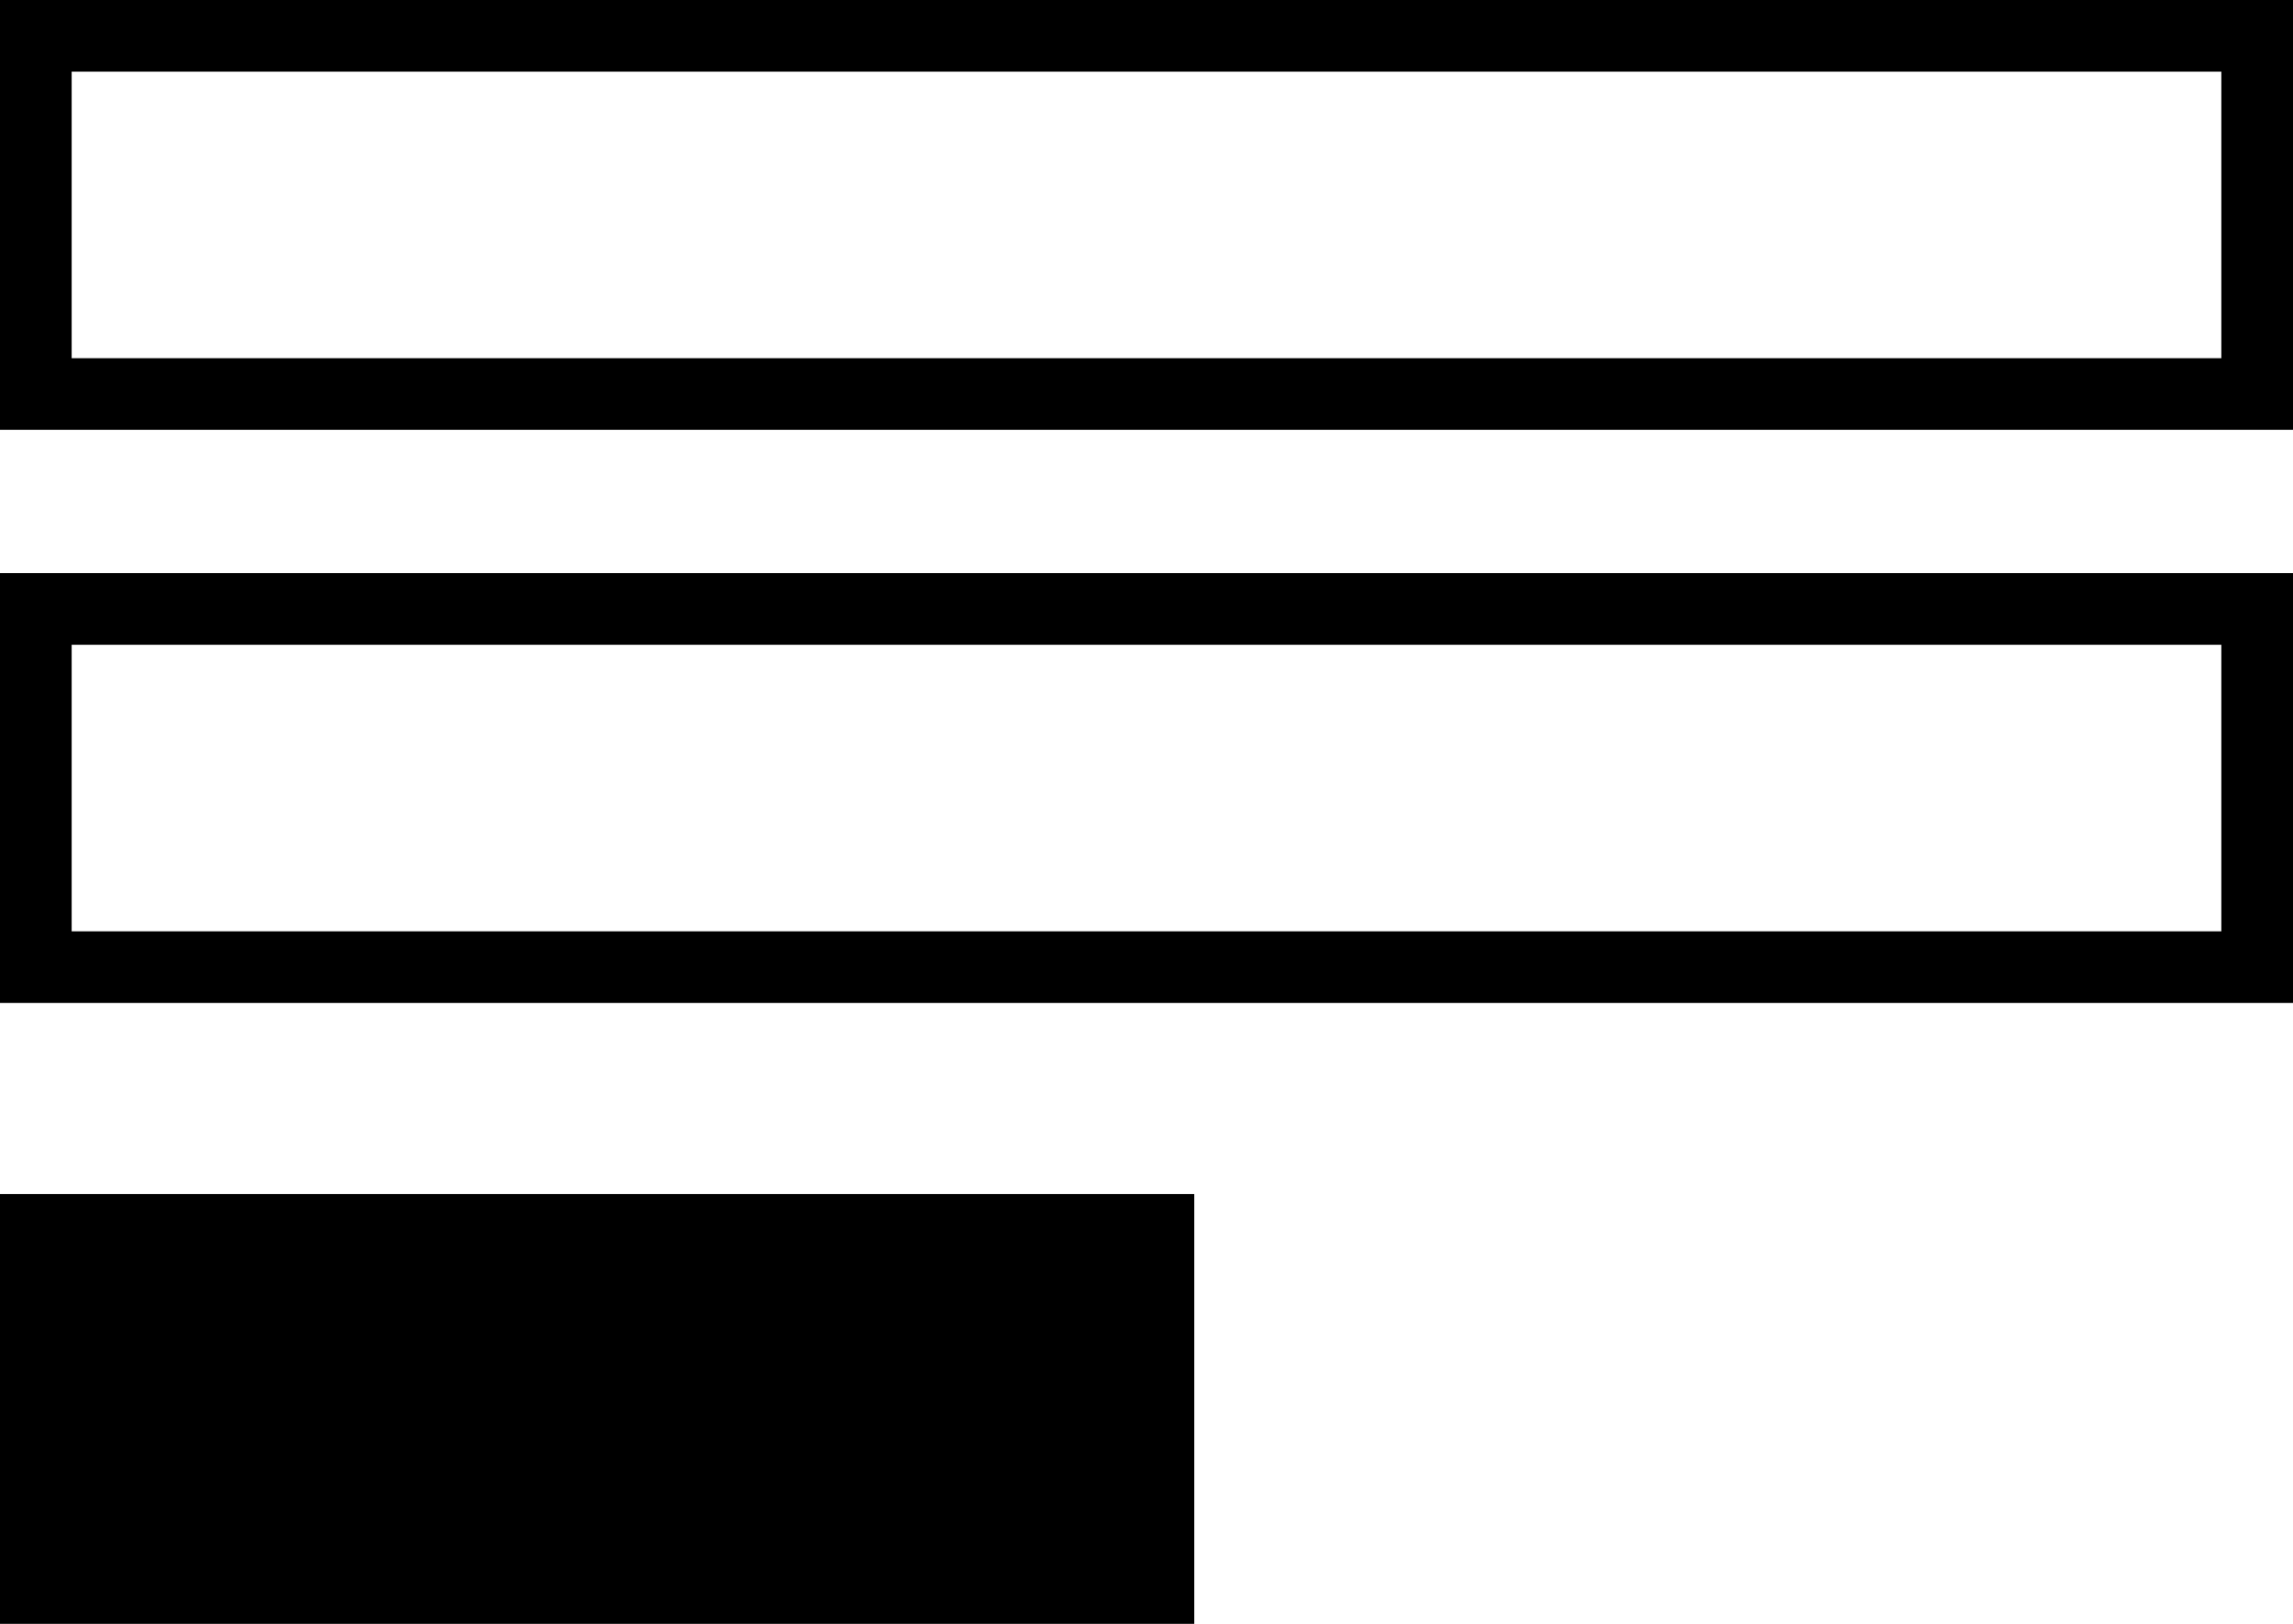
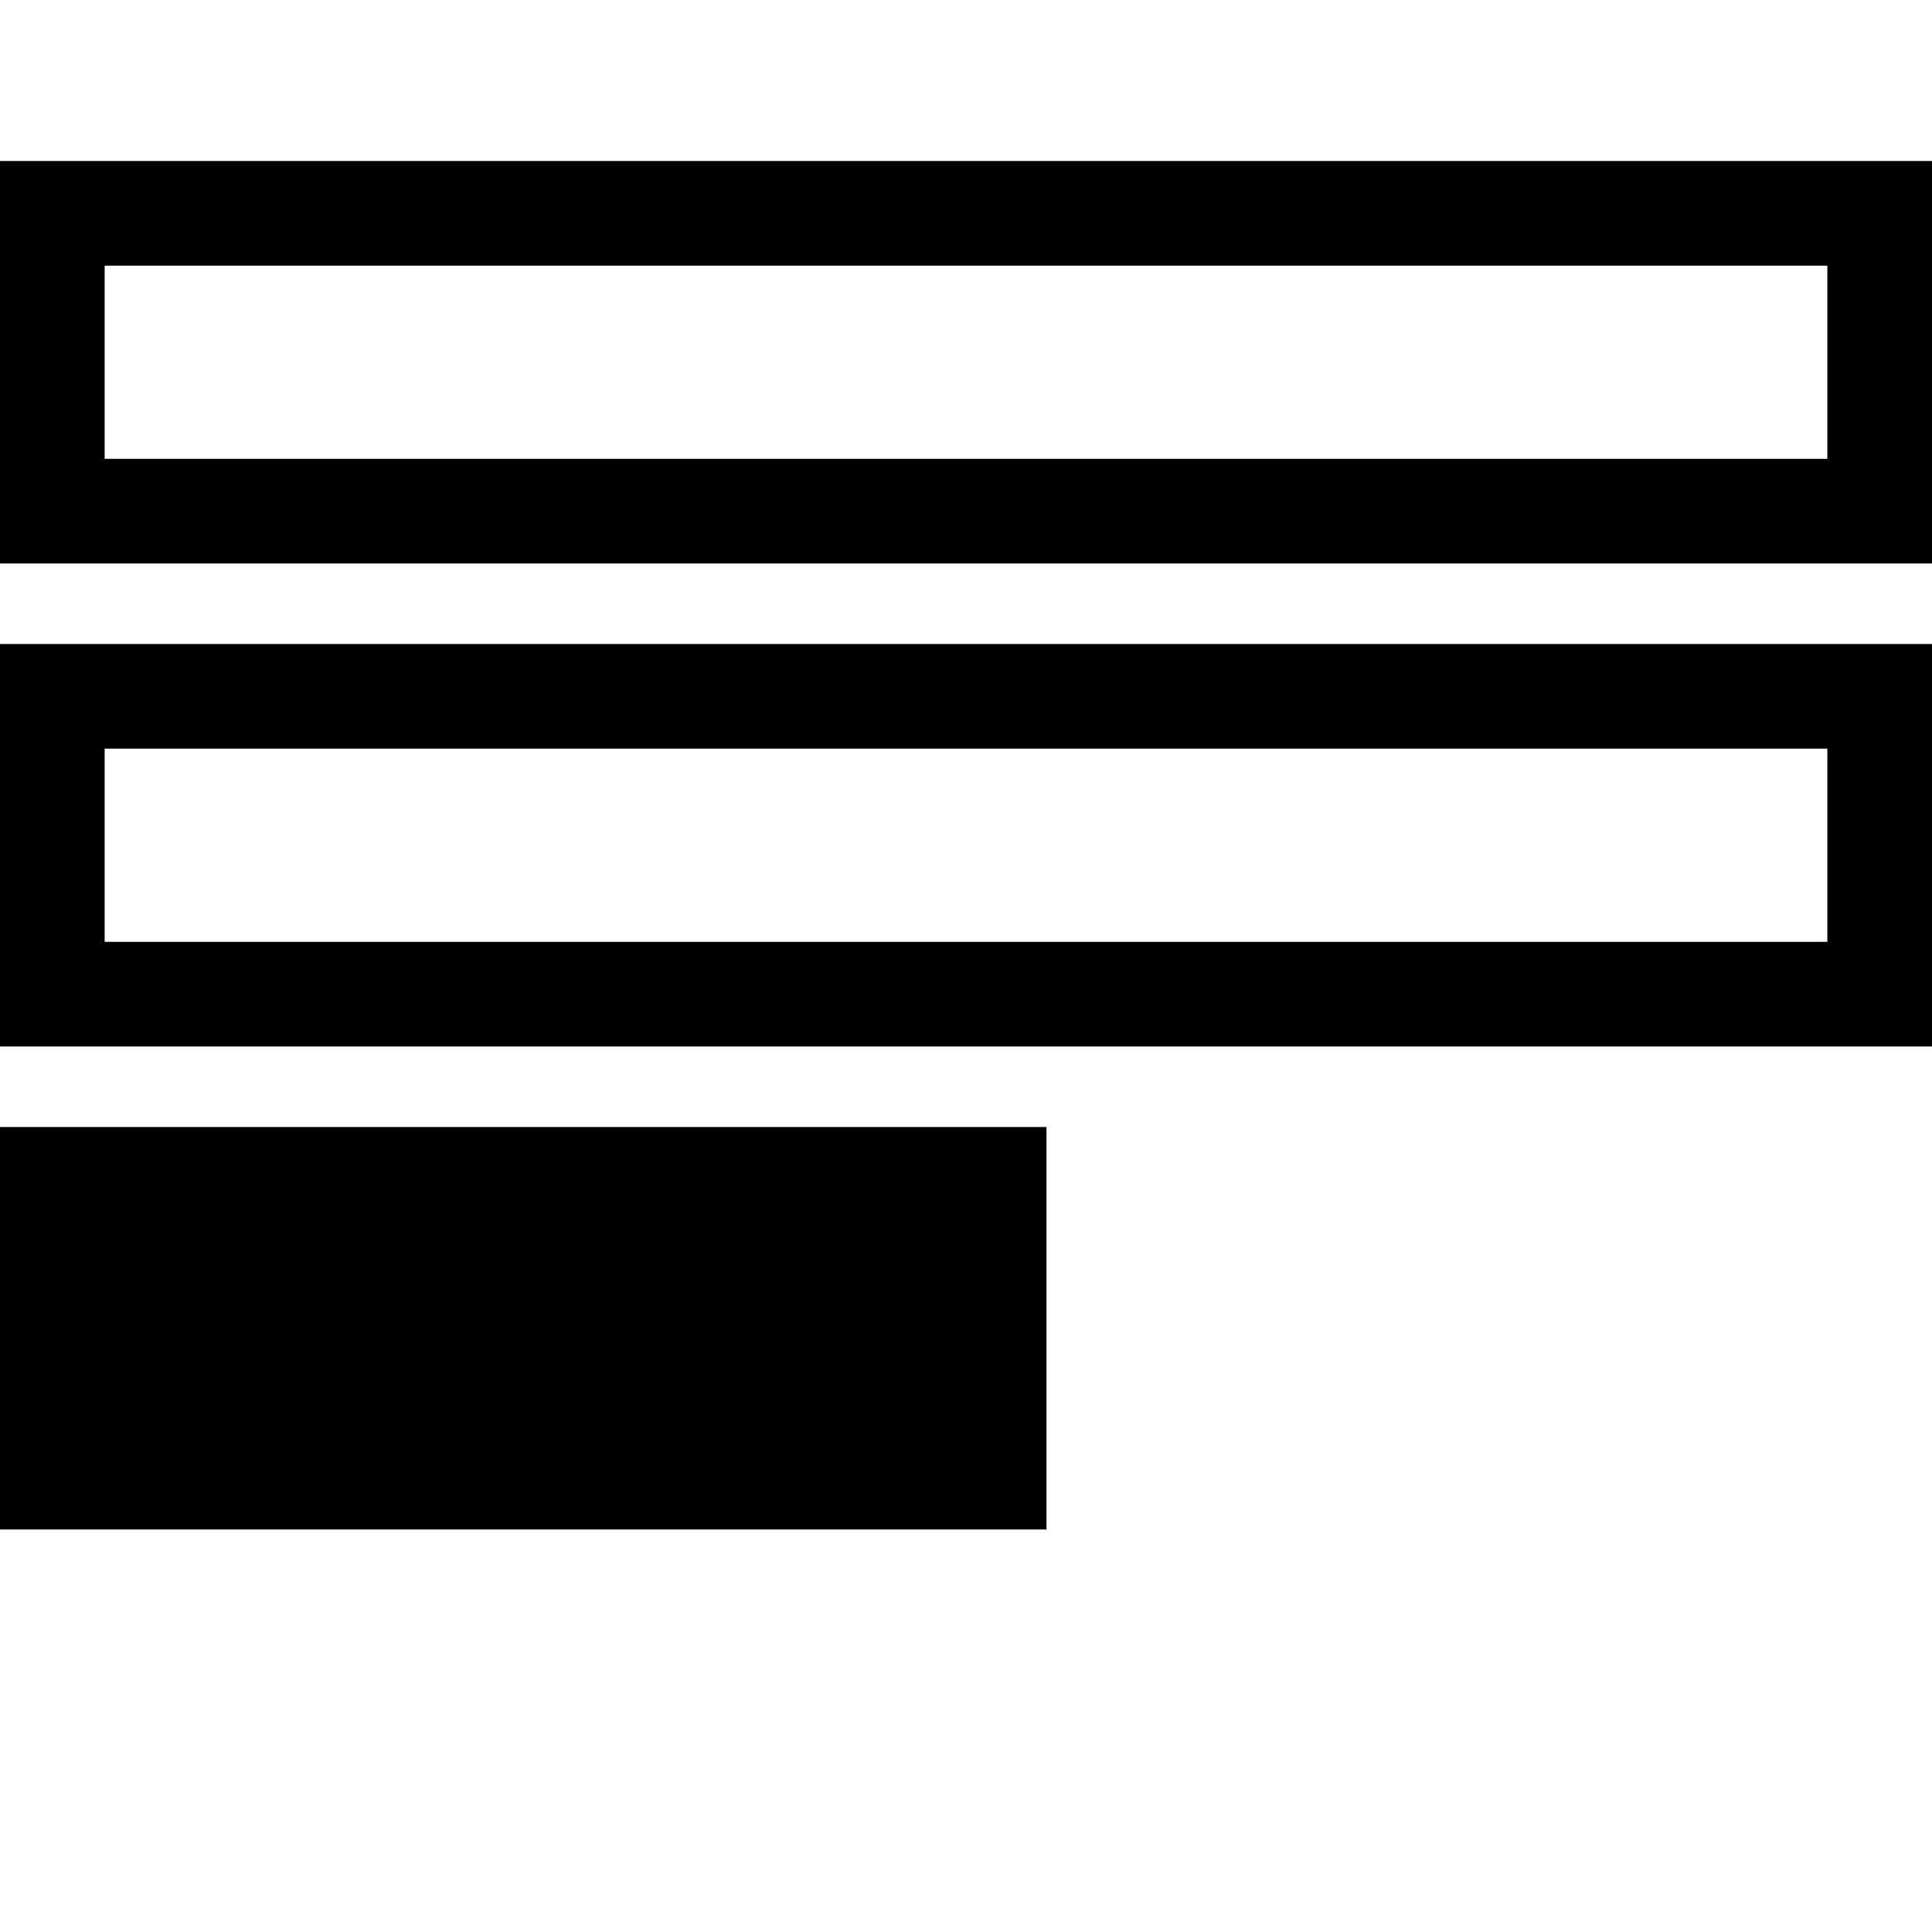
- <svg xmlns="http://www.w3.org/2000/svg" width="48" height="34">
-   <g fill="none" fill-rule="evenodd">
-     <path stroke="#000" stroke-width="1.5" d="M.75.75h46.5v7.5H.75zM.75 12.75h46.5v7.5H.75z" />
-     <path fill="#000" d="M0 25h25v9H0z" />
+ <svg xmlns="http://www.w3.org/2000/svg" width="24px" height="24px" viewBox="0 0 24 24" version="1.1">
+   <g id="fields" stroke="none" stroke-width="1" fill="none" fill-rule="evenodd">
+     <g transform="translate(0, 2)" id="Rectangle" stroke="#000000">
+       <rect stroke-width="1.3" x="0.65" y="0.65" width="22.7" height="3.7" />
+       <rect stroke-width="1.3" x="0.65" y="6.65" width="22.7" height="3.7" />
+       <rect fill="#000000" x="0.5" y="12.5" width="12" height="4" />
+     </g>
  </g>
</svg>
